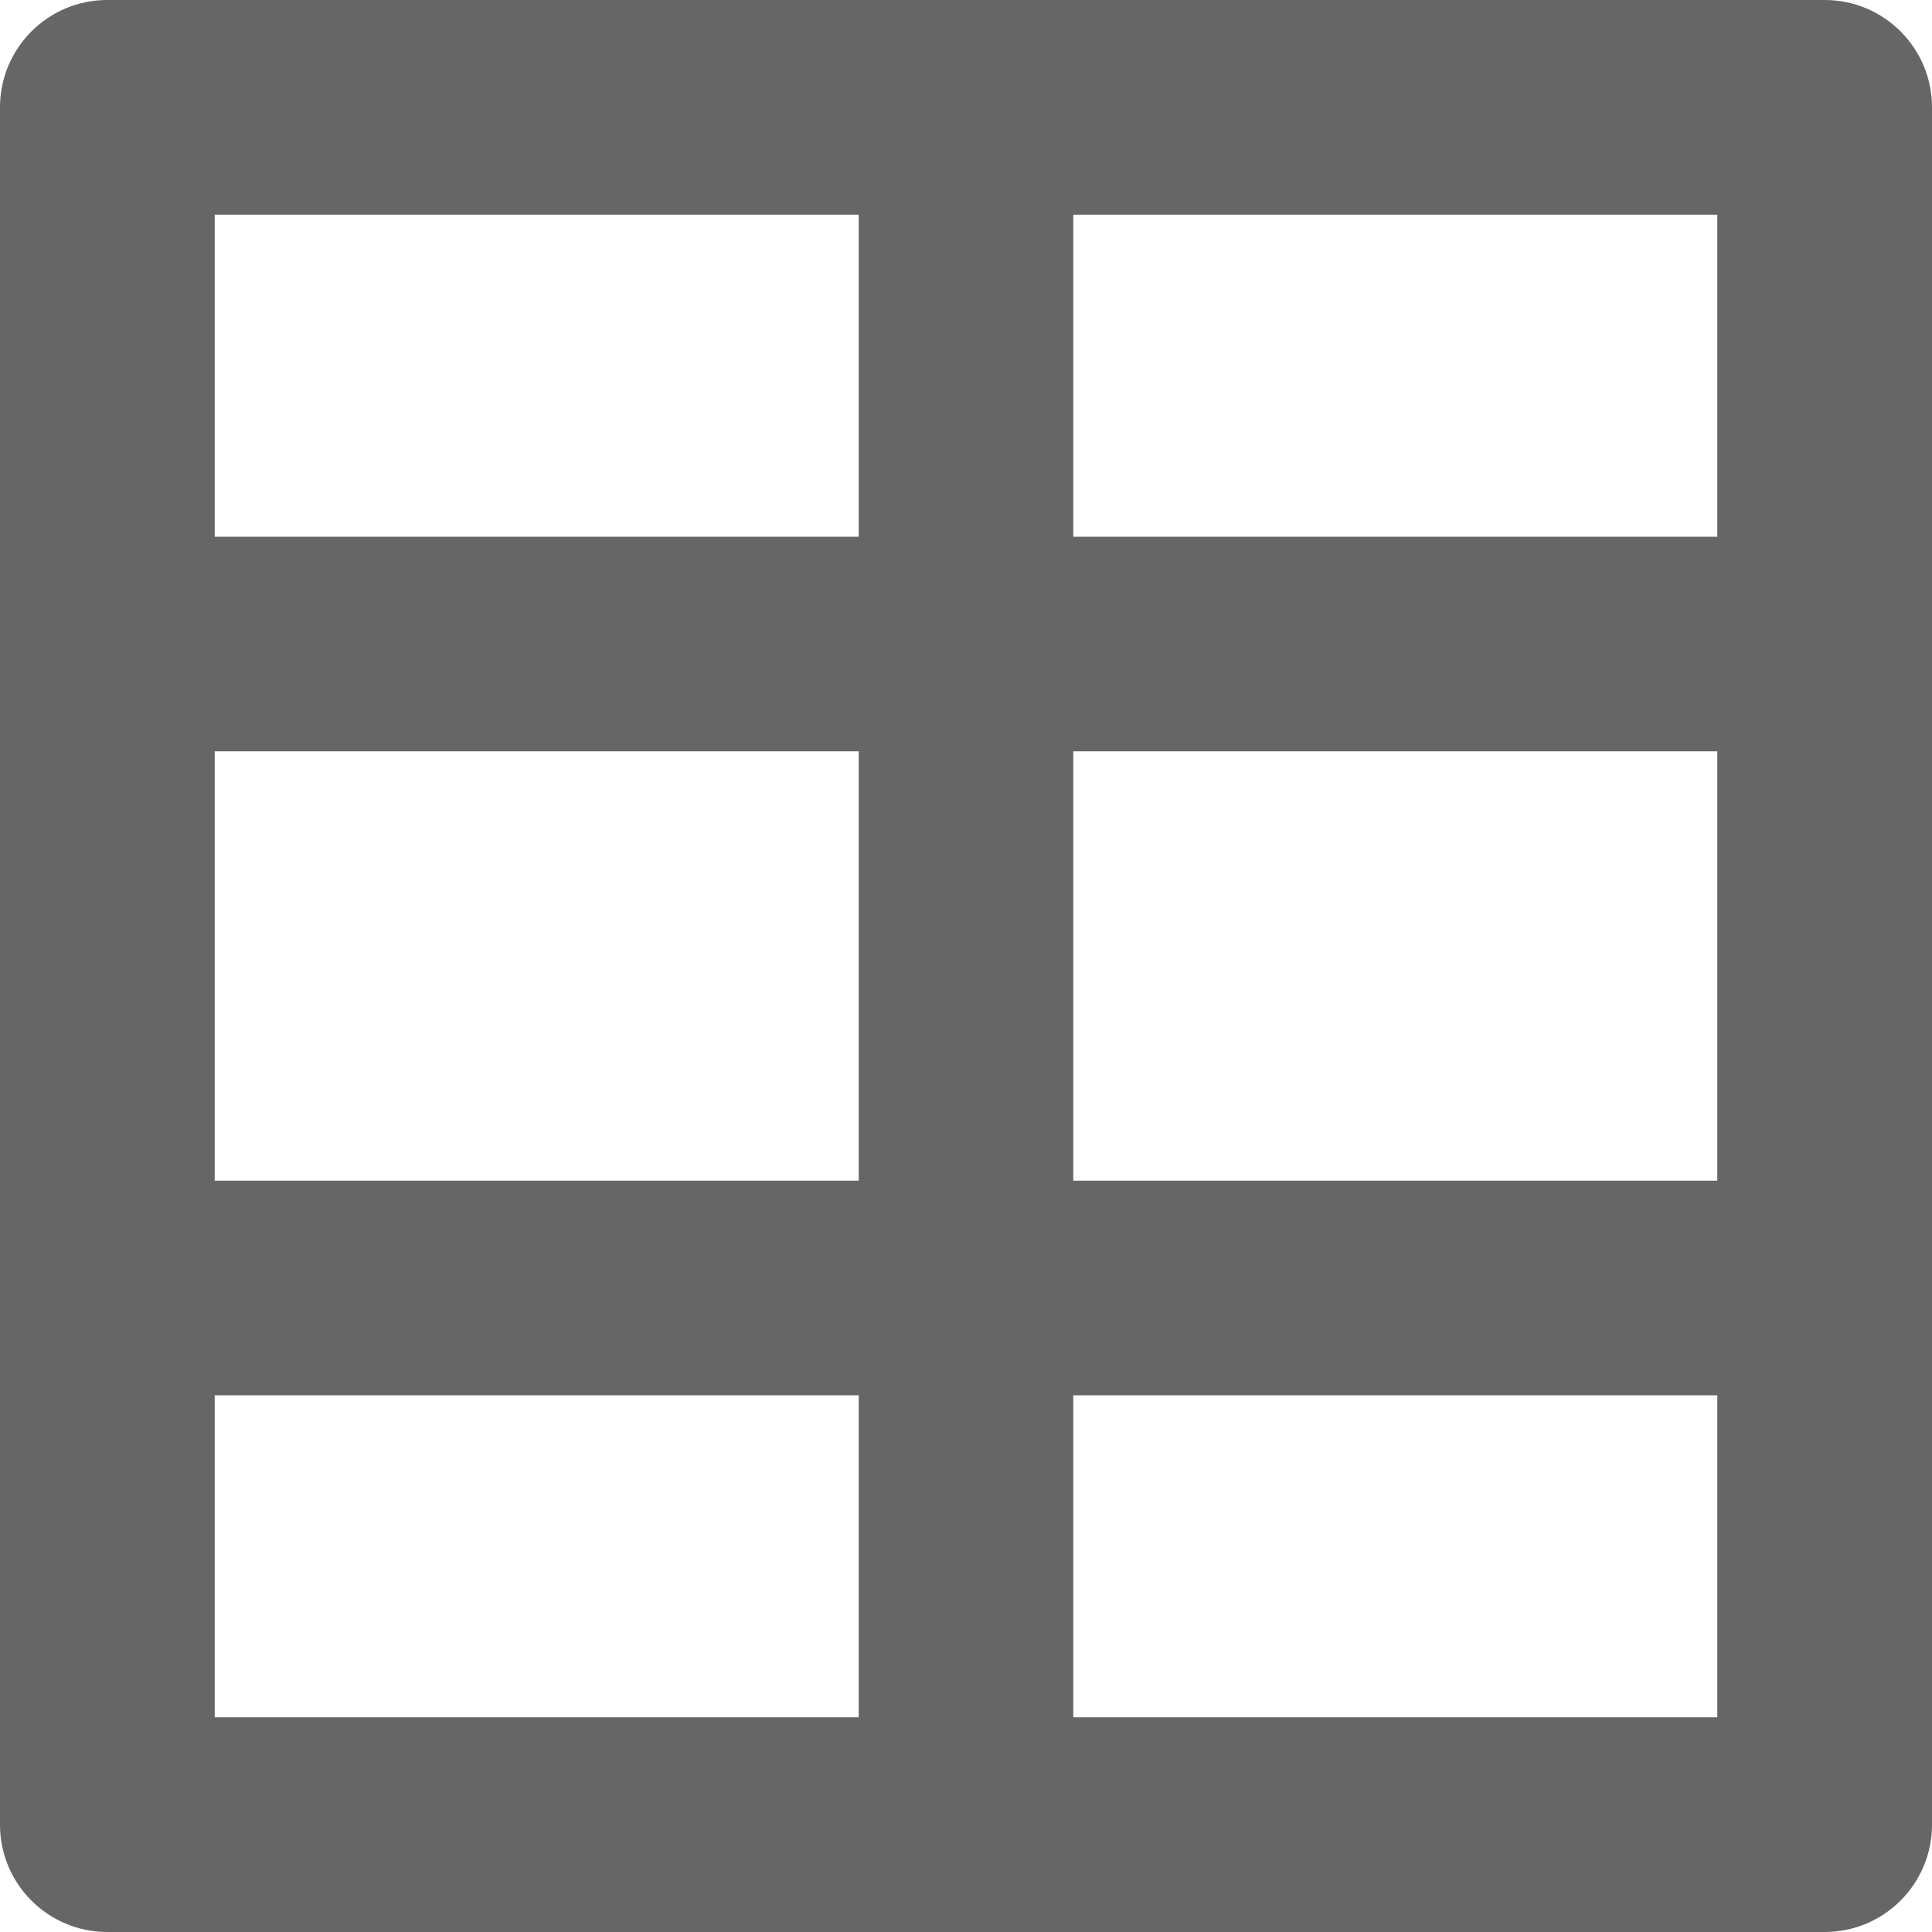
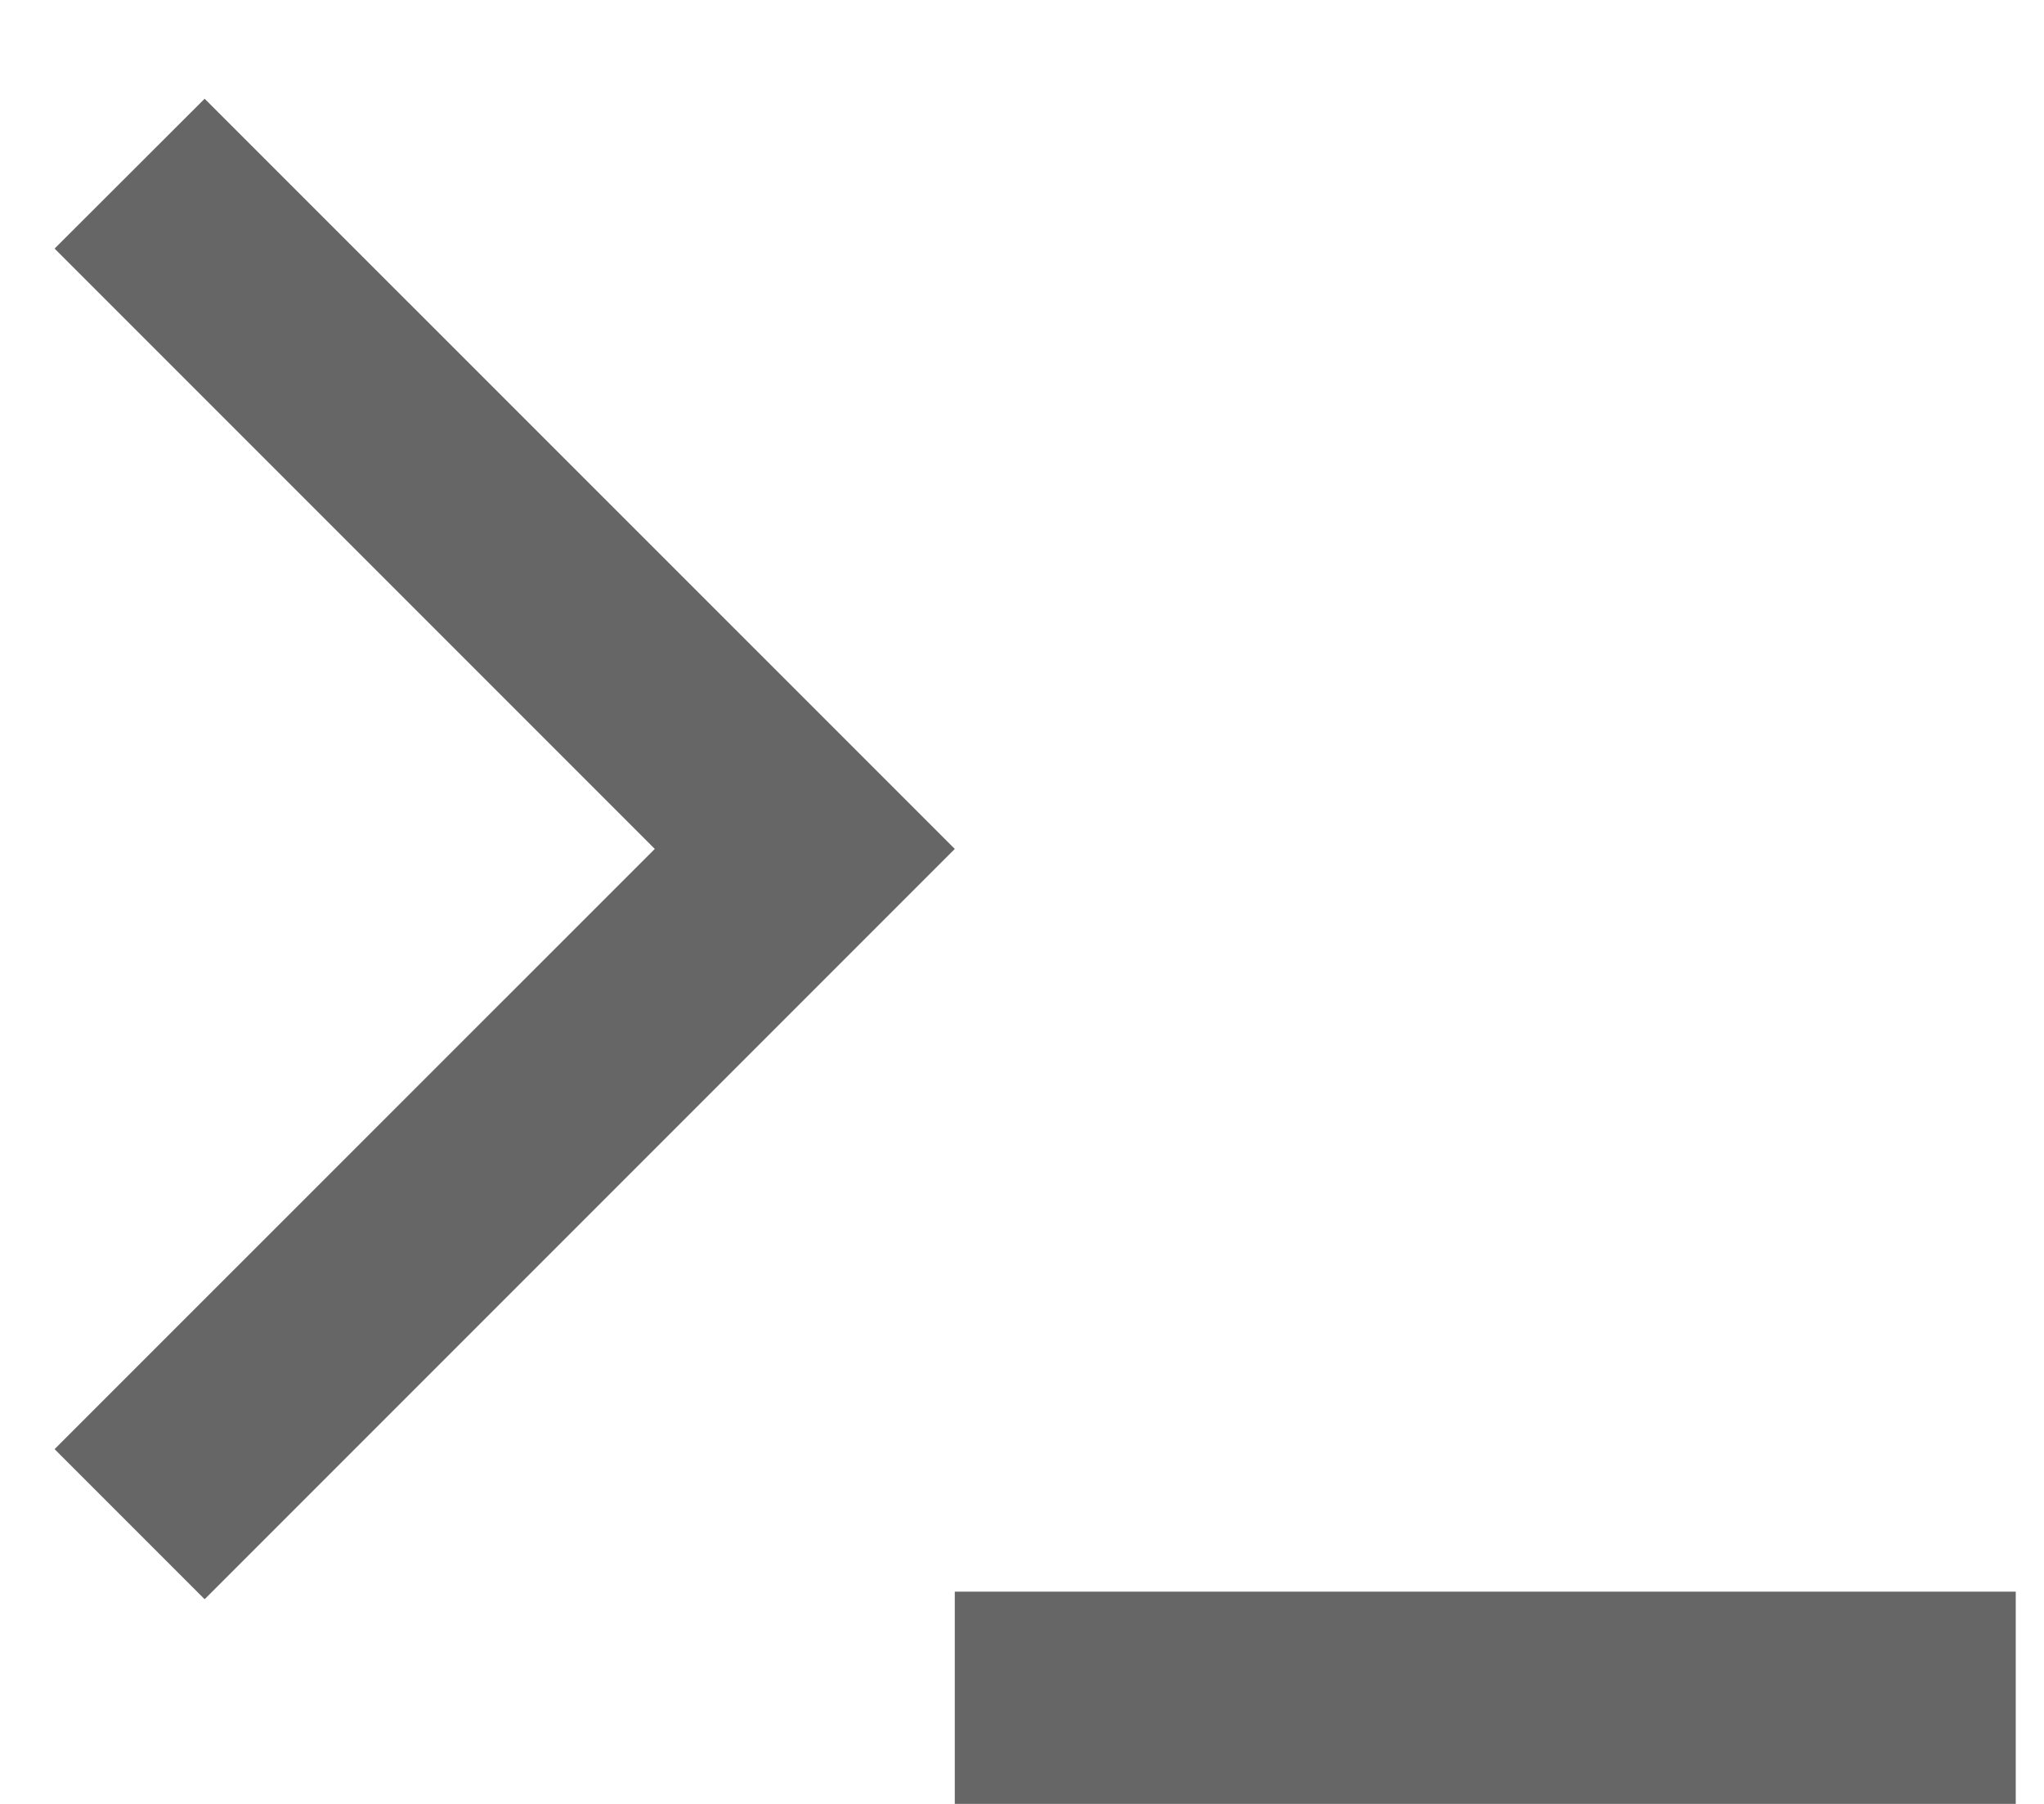
- <svg xmlns="http://www.w3.org/2000/svg" version="1.1" width="15px" height="15px">
-   <g transform="matrix(1 0 0 1 -641 -1772 )">
-     <path d="M 13.333 5.833  L 8.333 5.833  L 8.333 9.167  L 13.333 9.167  L 13.333 5.833  Z M 6.667 9.167  L 6.667 5.833  L 1.667 5.833  L 1.667 9.167  L 6.667 9.167  Z M 8.333 10.833  L 8.333 13.333  L 13.333 13.333  L 13.333 10.833  L 8.333 10.833  Z M 1.667 13.333  L 6.667 13.333  L 6.667 10.833  L 1.667 10.833  L 1.667 13.333  Z M 13.333 1.667  L 8.333 1.667  L 8.333 4.167  L 13.333 4.167  L 13.333 1.667  Z M 6.667 4.167  L 6.667 1.667  L 1.667 1.667  L 1.667 4.167  L 6.667 4.167  Z M 0 0.833  C 0 0.373  0.373 0  0.833 0  L 14.167 0  C 14.627 0  15 0.373  15 0.833  L 15 14.167  C 15 14.627  14.627 15  14.167 15  L 0.833 15  C 0.373 15  0 14.627  0 14.167  L 0 0.833  Z " fill-rule="nonzero" fill="#666666" stroke="none" transform="matrix(1 0 0 1 641 1772 )" />
+ <svg xmlns="http://www.w3.org/2000/svg" version="1.1" width="17px" height="15px">
+   <g transform="matrix(1 0 0 1 -727 -1772 )">
+     <path d="M 1.702 0.821  L 7.941 7.059  L 1.702 13.298  L 0.454 12.05  L 5.446 7.059  L 0.454 2.067  L 1.702 0.821  Z M 7.941 15  L 7.941 13.235  L 16.765 13.235  L 16.765 15  L 7.941 15  Z " fill-rule="nonzero" fill="#666666" stroke="none" transform="matrix(1 0 0 1 727 1772 )" />
  </g>
</svg>
